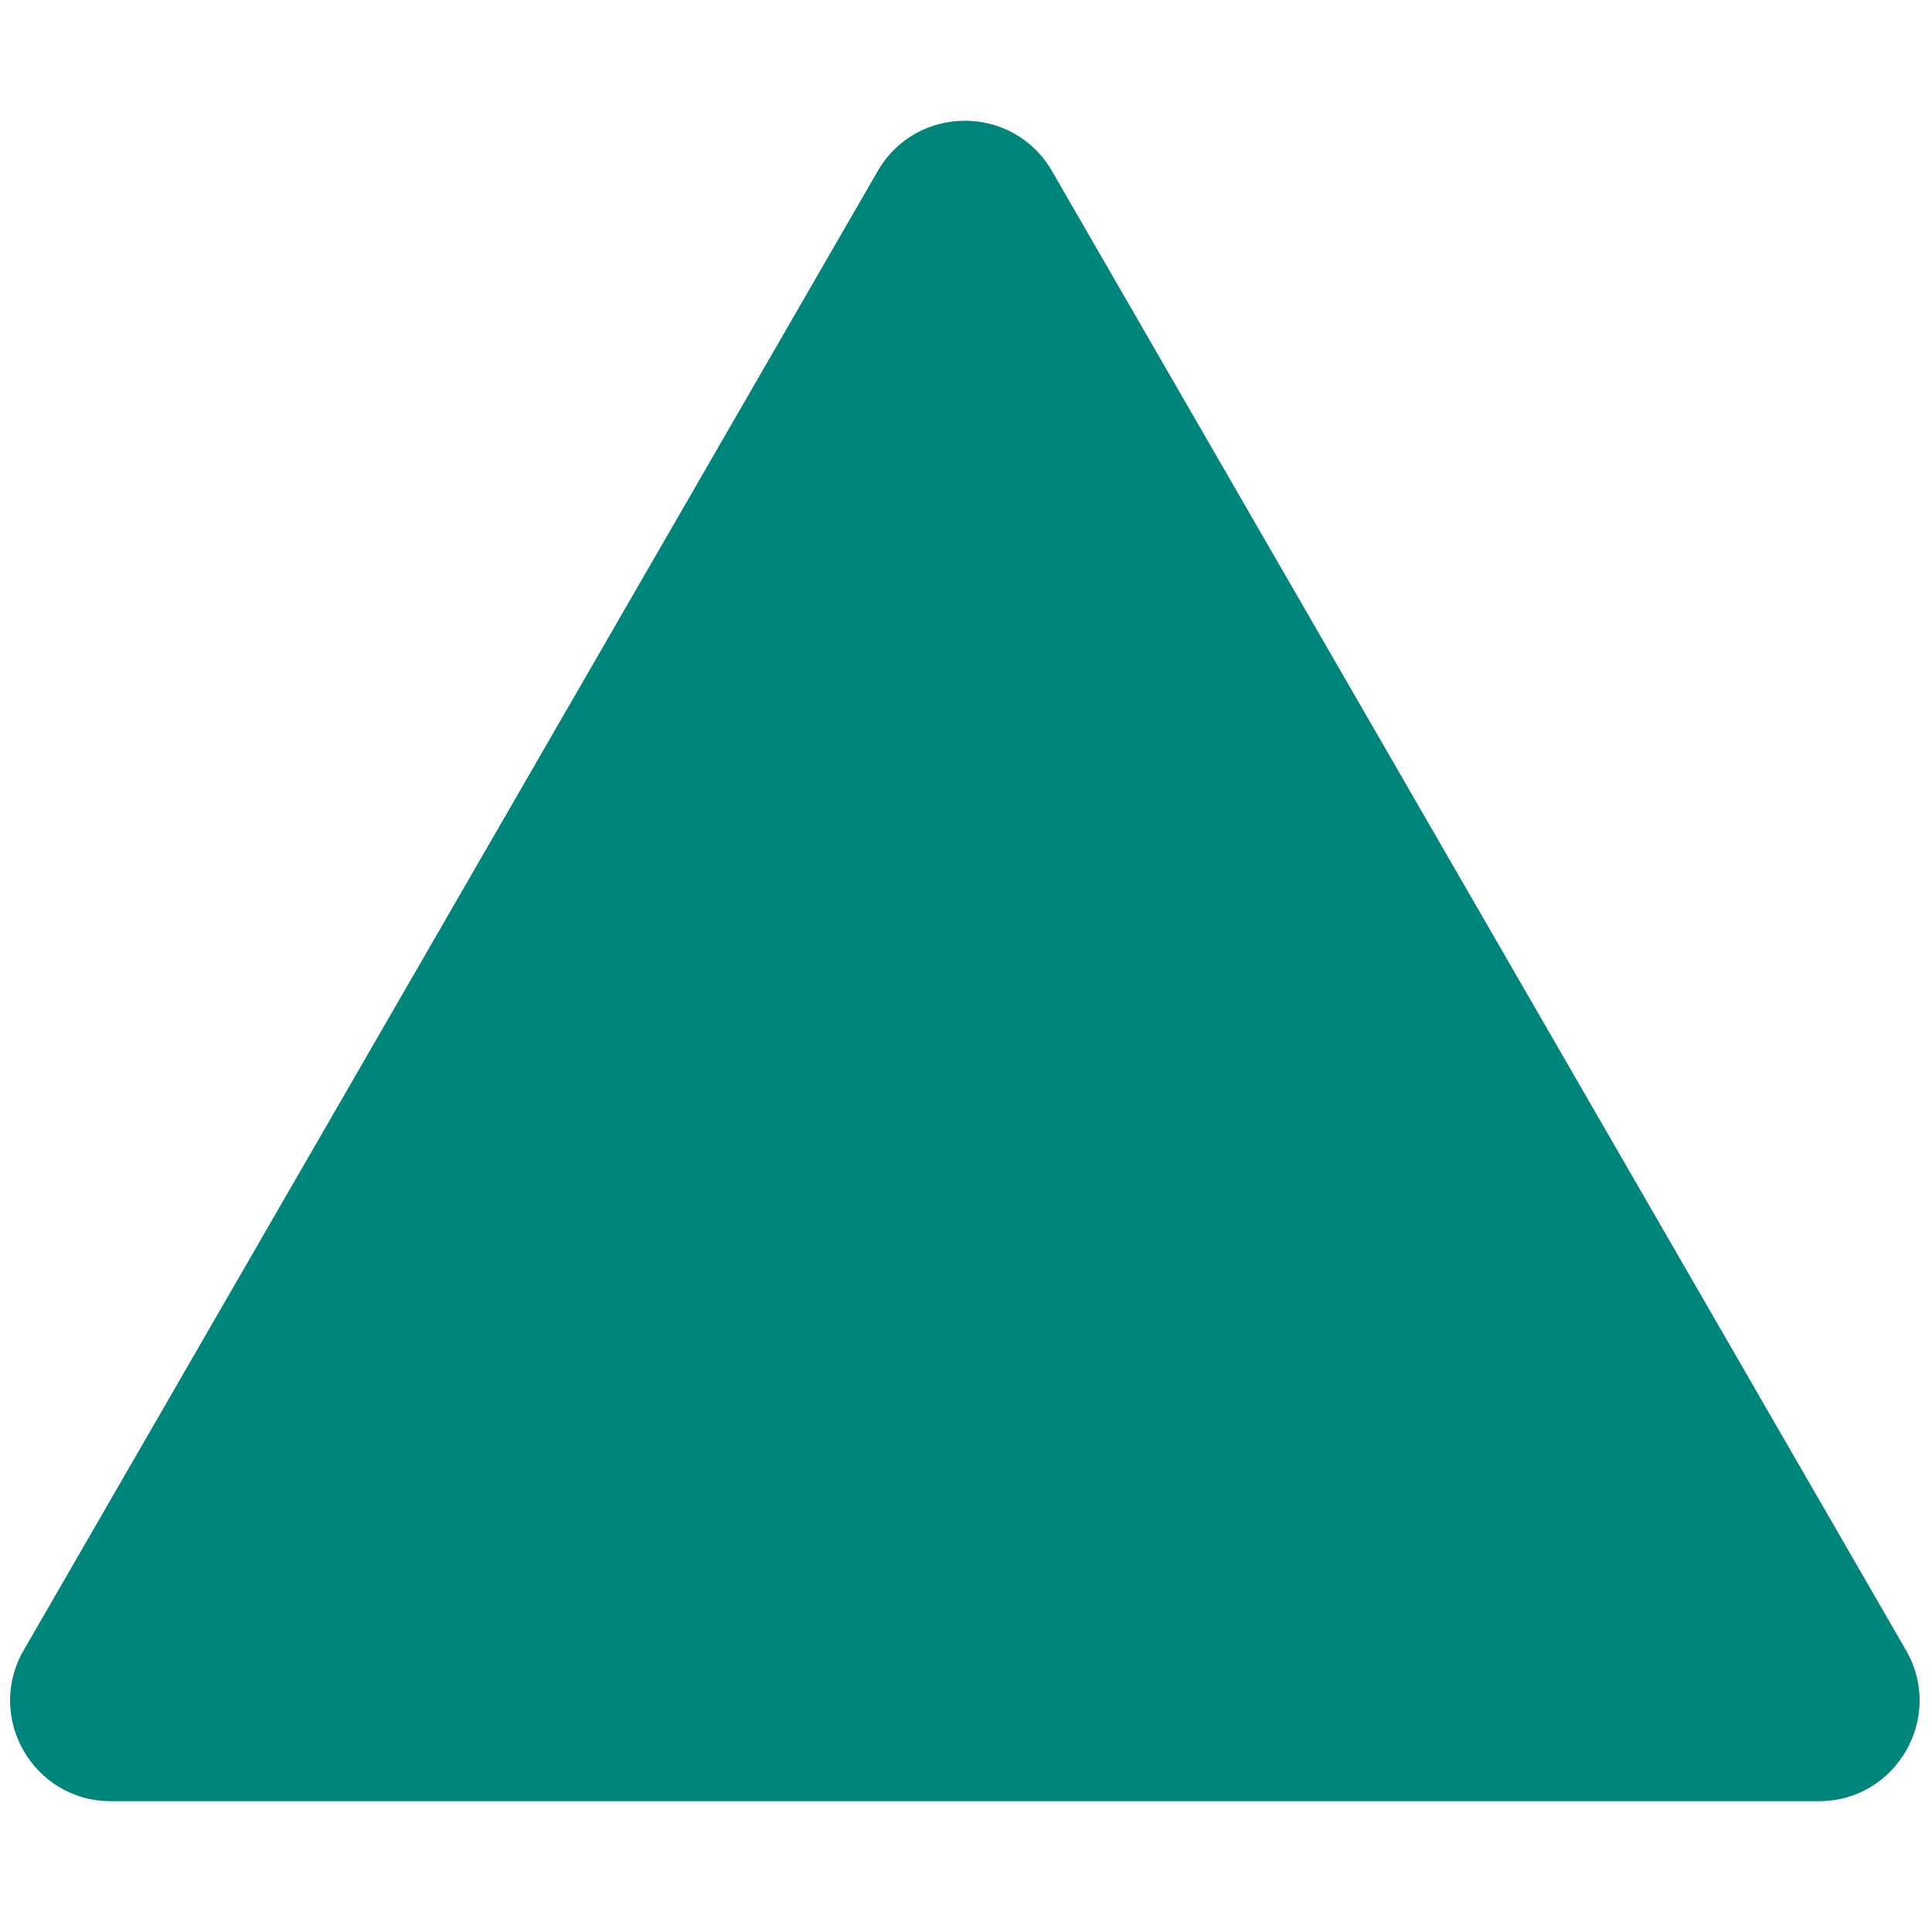
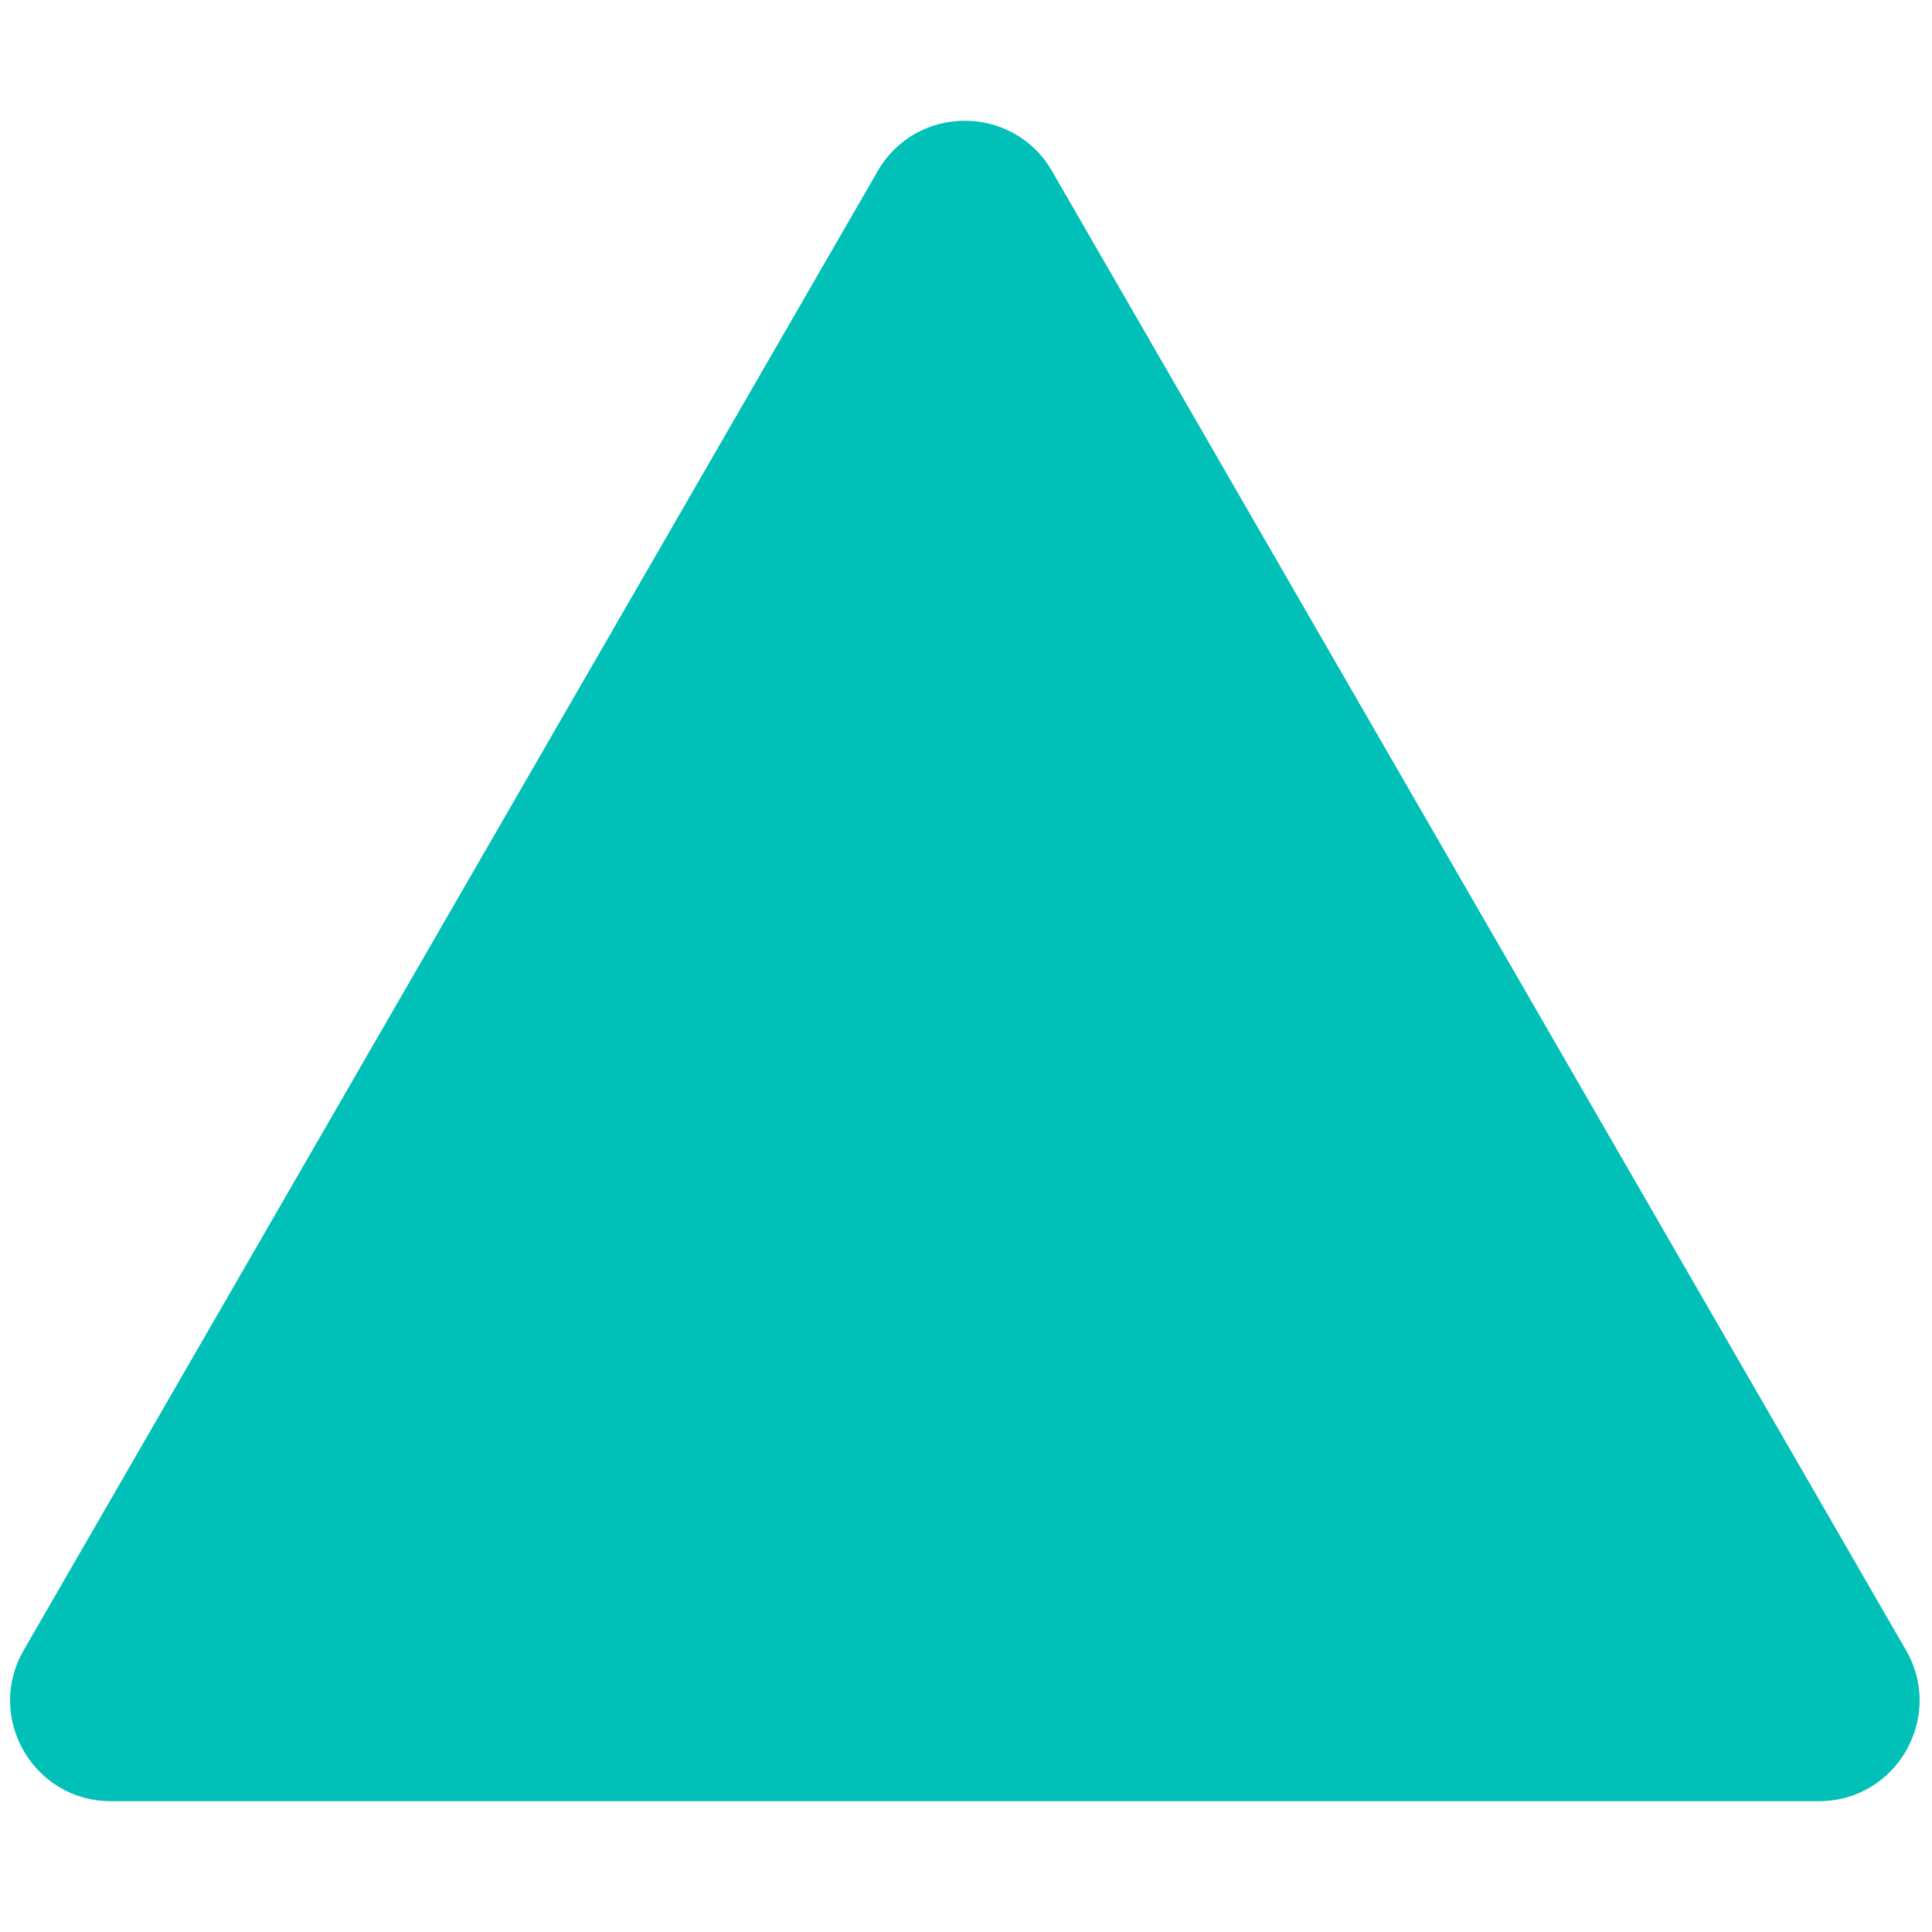
<svg xmlns="http://www.w3.org/2000/svg" viewBox="-0.5 -6 96 96" fill="none">
-   <path d="M43.113 2.5C45.037 -0.833 49.848 -0.833 51.773 2.5L94.208 76C96.133 79.333 93.727 83.5 89.878 83.5H5.007C1.158 83.5 -1.247 79.333 0.677 76L43.113 2.5Z" fill="#00857A" />
+   <path d="M43.113 2.5C45.037 -0.833 49.848 -0.833 51.773 2.5L94.208 76C96.133 79.333 93.727 83.5 89.878 83.5H5.007C1.158 83.5 -1.247 79.333 0.677 76L43.113 2.5Z" fill="#00C0B8" />
</svg>
